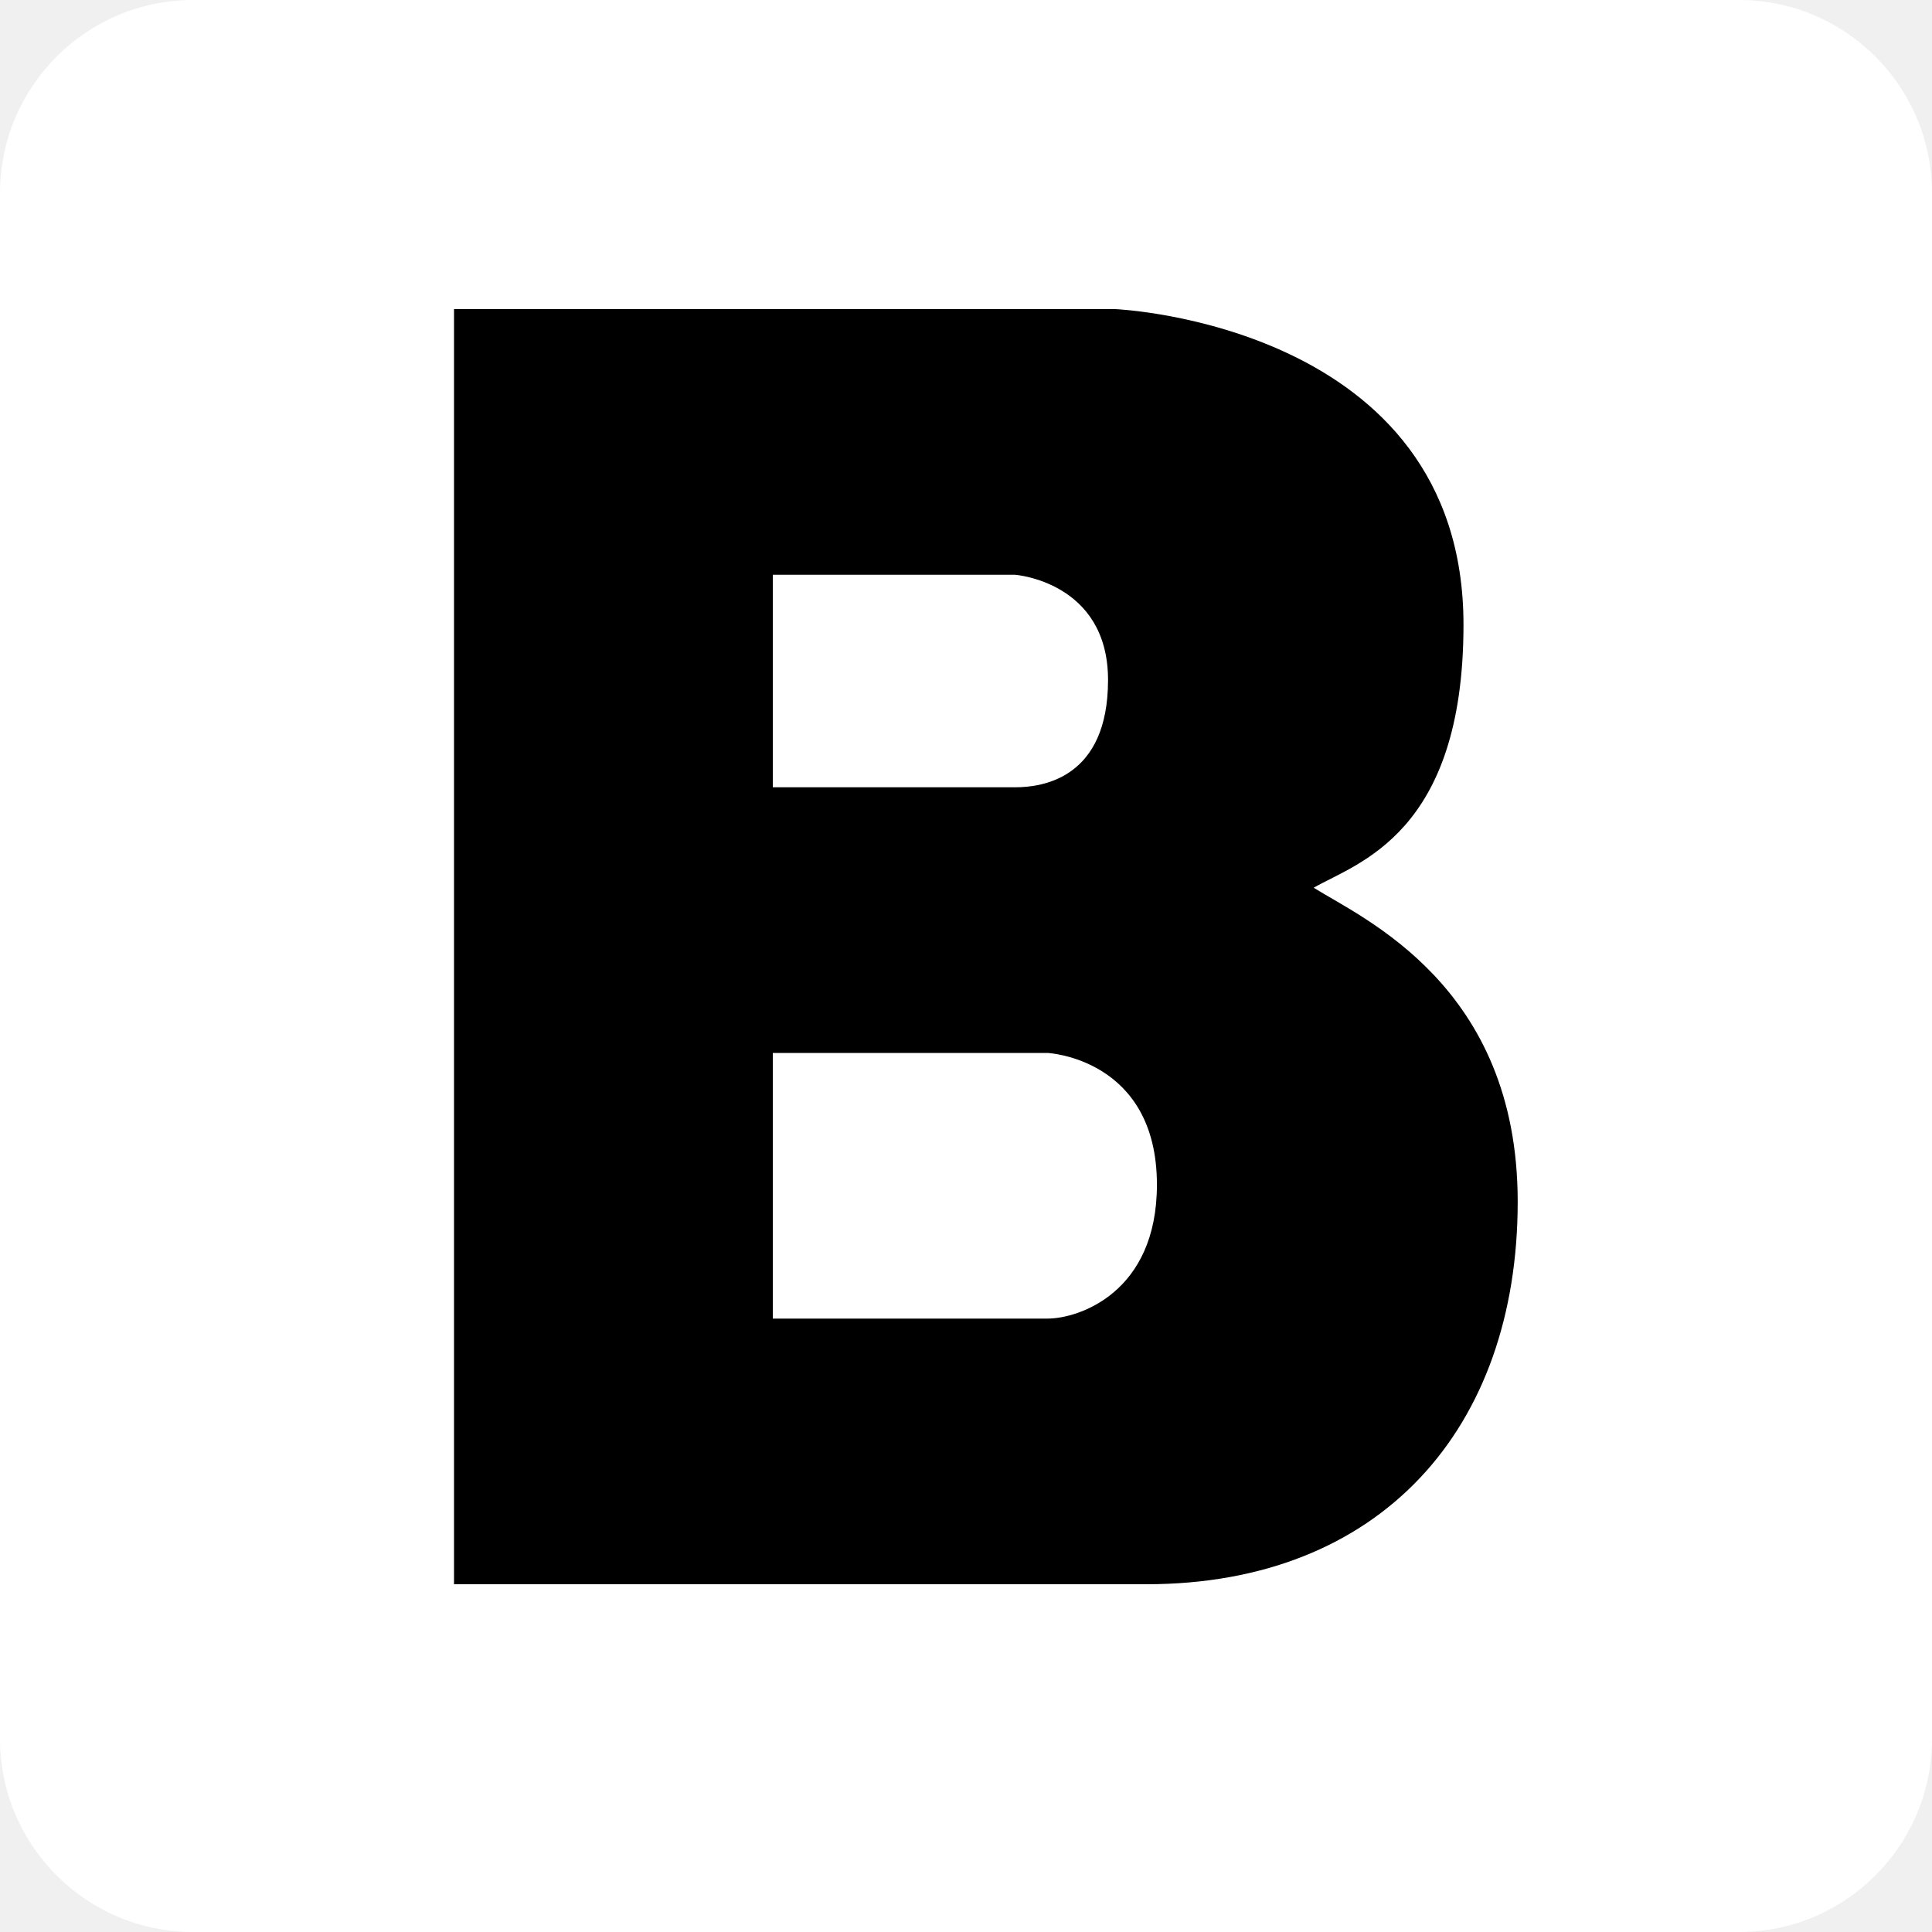
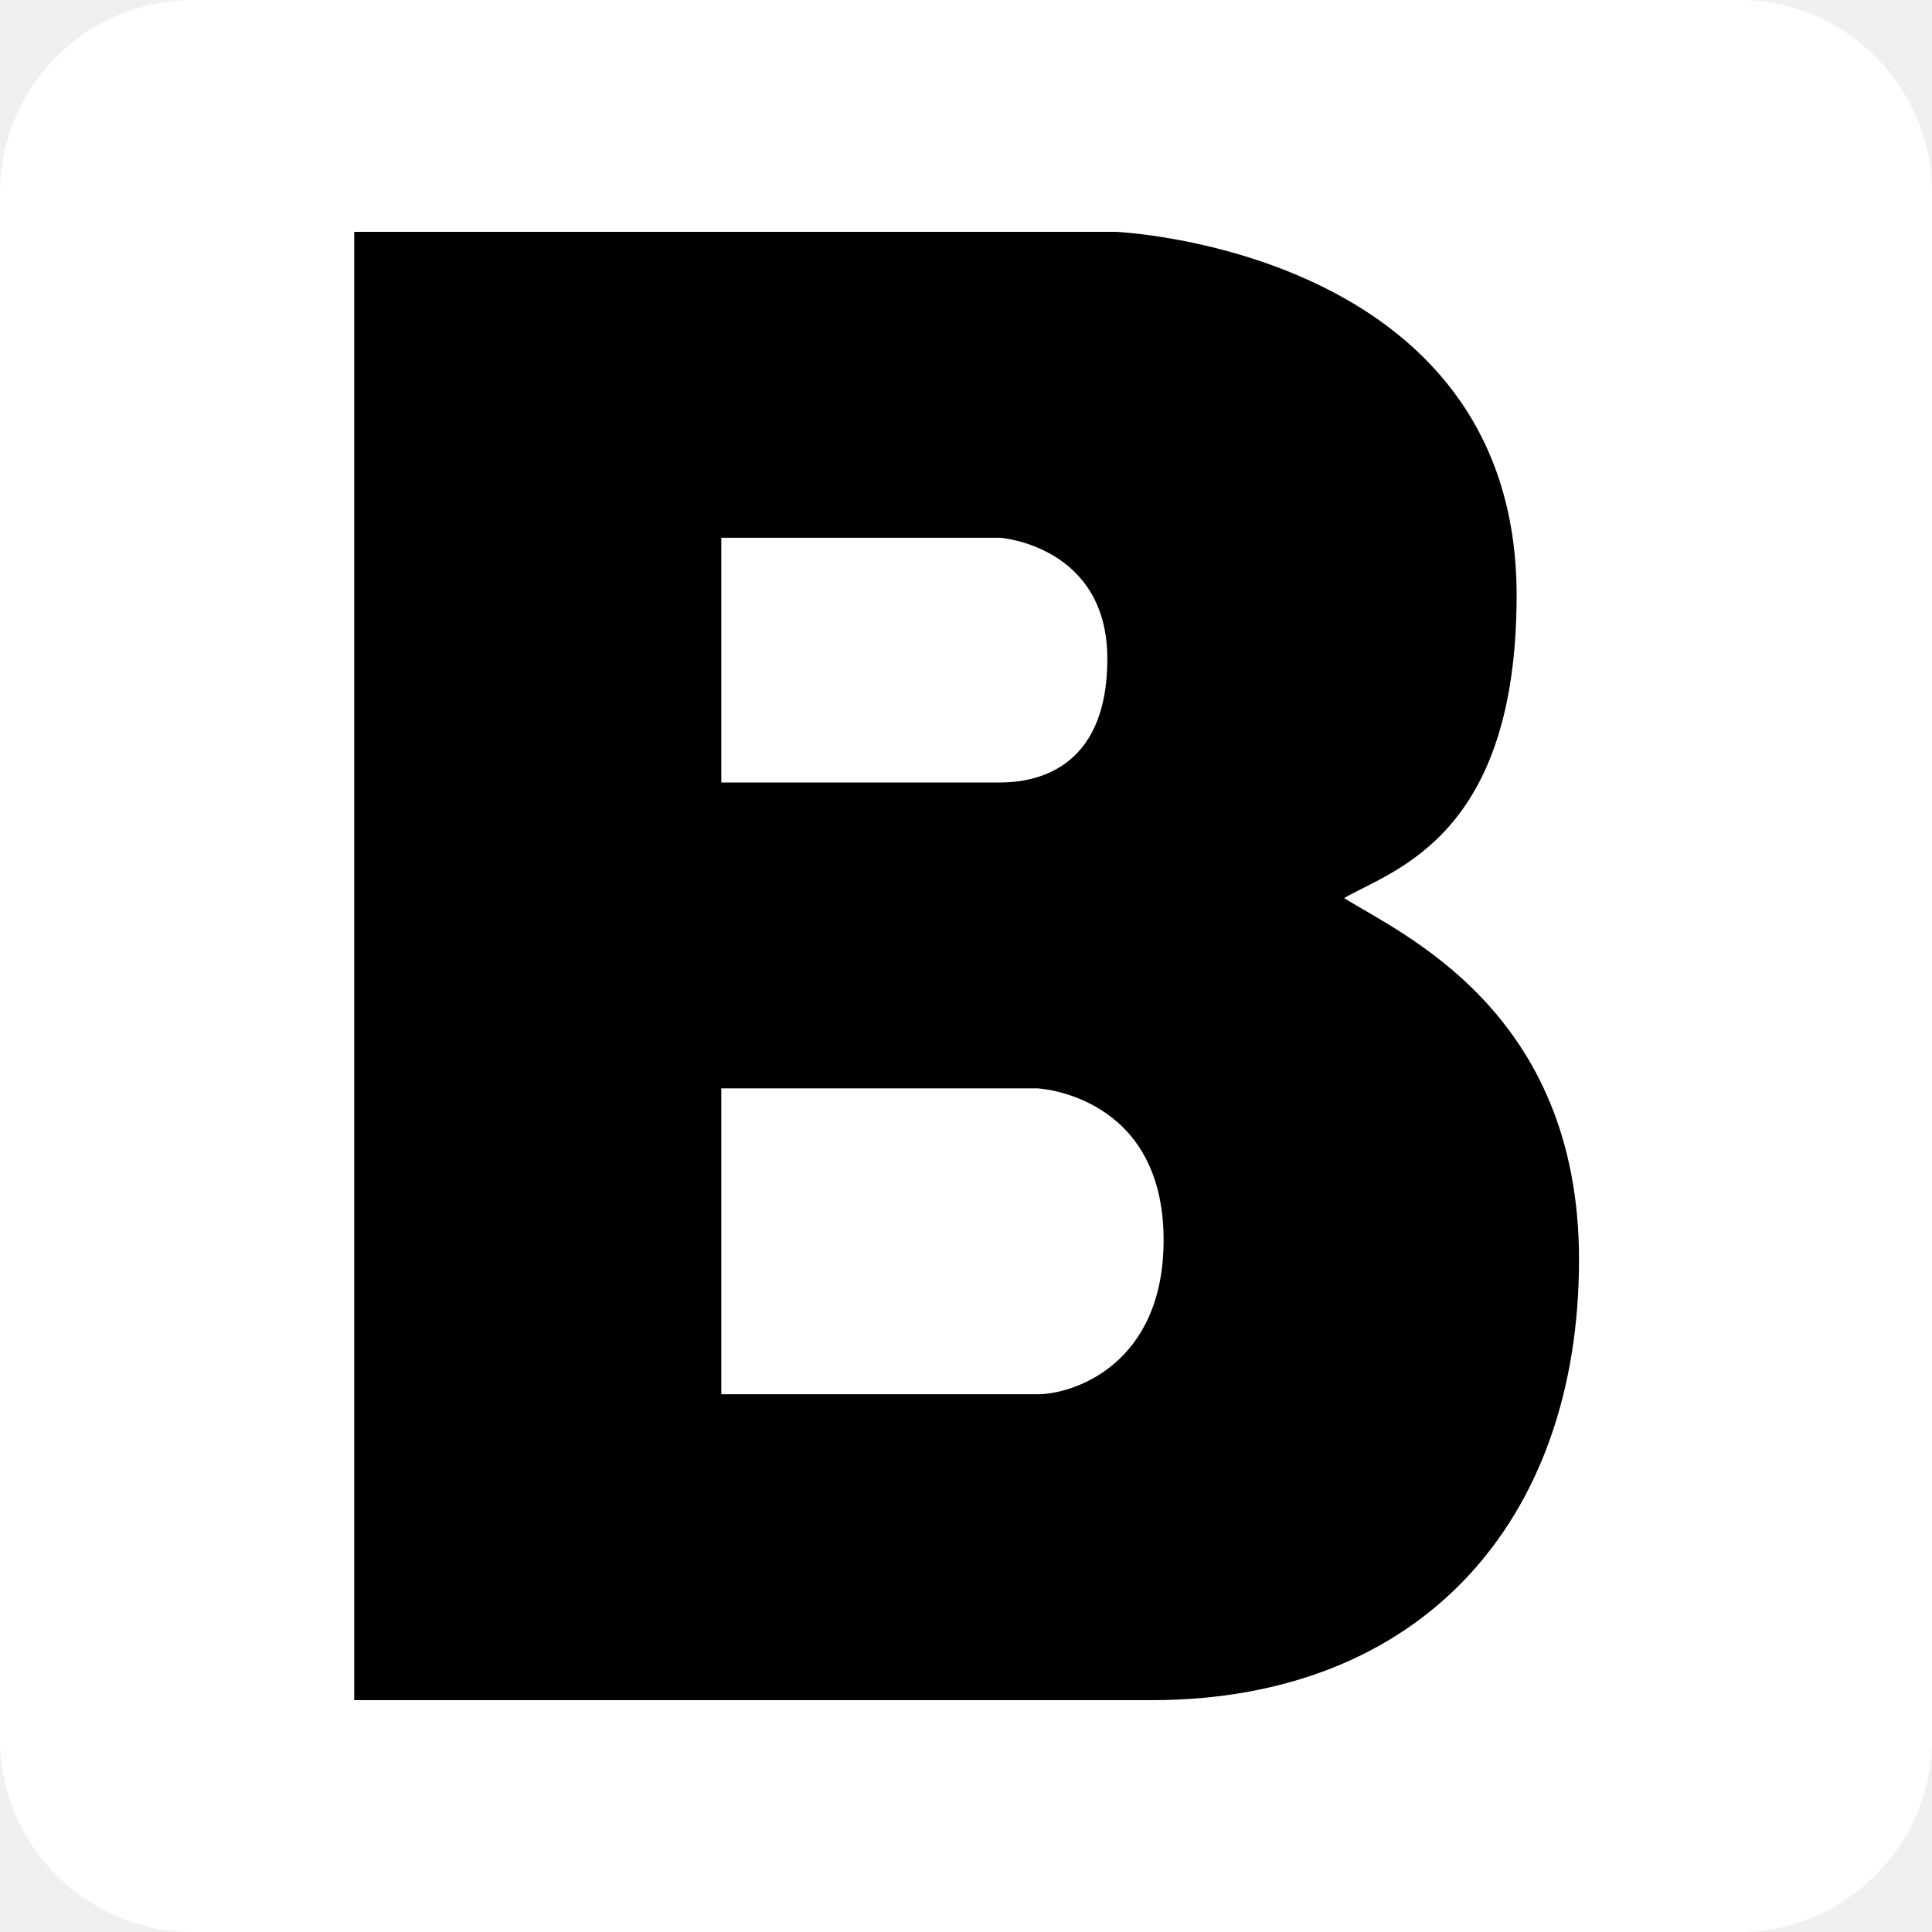
<svg xmlns="http://www.w3.org/2000/svg" width="50" height="50" viewBox="0 0 50 50" fill="none">
  <rect width="50" height="50" rx="5" fill="white" />
-   <path d="M33.998 22.974C35.125 22.328 37.875 21.585 37.875 16.168C37.875 8.385 28.869 8 28.869 8H11.75V41C11.75 41 23.135 41 29.666 41C35.73 41 39.278 36.971 39.278 31.1C39.278 25.504 35.263 23.771 33.998 22.974ZM20 14.875H26.27C26.27 14.875 28.676 15.054 28.676 17.598C28.676 20.141 26.985 20.375 26.27 20.375C25.555 20.375 20 20.375 20 20.375V14.875ZM27.109 34.125C26.284 34.125 20 34.125 20 34.125V27.25H27.109C27.109 27.25 29.941 27.387 29.941 30.66C29.941 33.451 27.92 34.125 27.109 34.125Z" fill="black" />
+   <path d="M34.785 23.242C36.083 22.498 39.25 21.643 39.25 15.405C39.25 6.443 28.879 6 28.879 6H9.167V44C9.167 44 22.277 44 29.798 44C36.78 44 40.865 39.361 40.865 32.6C40.865 26.156 36.242 24.161 34.785 23.242ZM18.667 13.917H25.887C25.887 13.917 28.658 14.123 28.658 17.052C28.658 19.981 26.71 20.25 25.887 20.25C25.063 20.25 18.667 20.25 18.667 20.25V13.917ZM26.853 36.083C25.903 36.083 18.667 36.083 18.667 36.083V28.167H26.853C26.853 28.167 30.114 28.325 30.114 32.093C30.114 35.307 27.787 36.083 26.853 36.083Z" fill="black" />
</svg>
